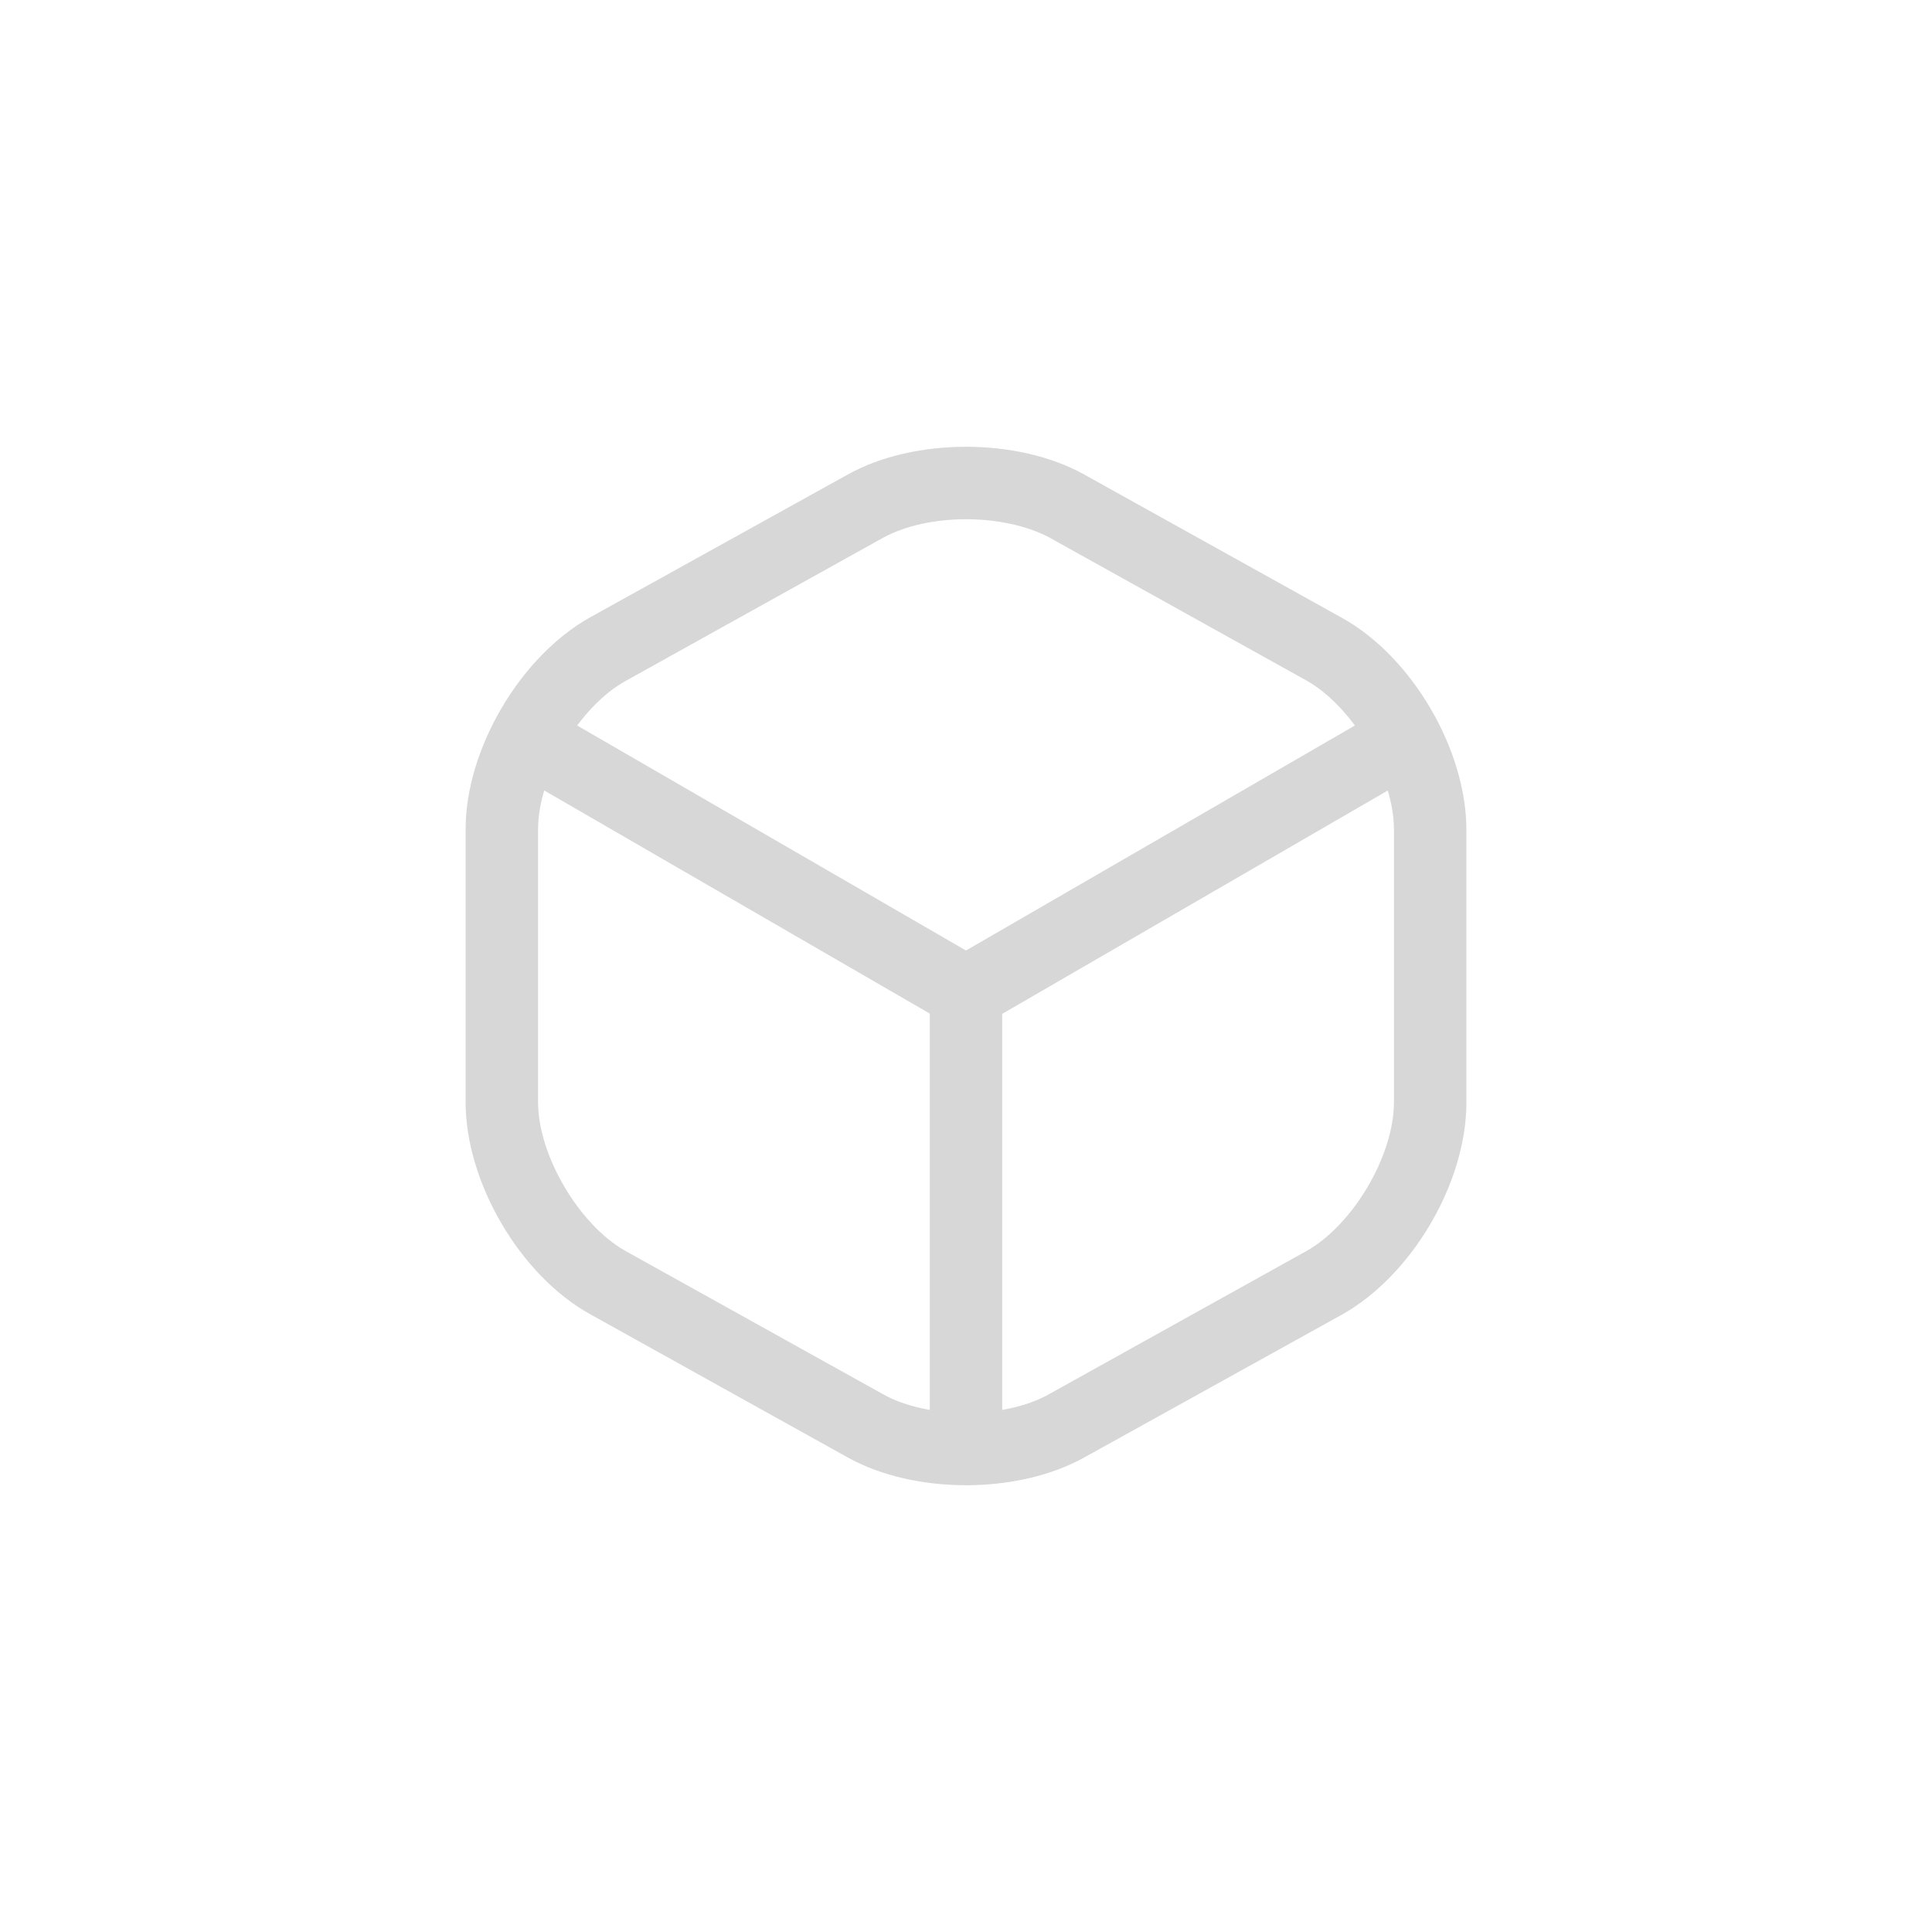
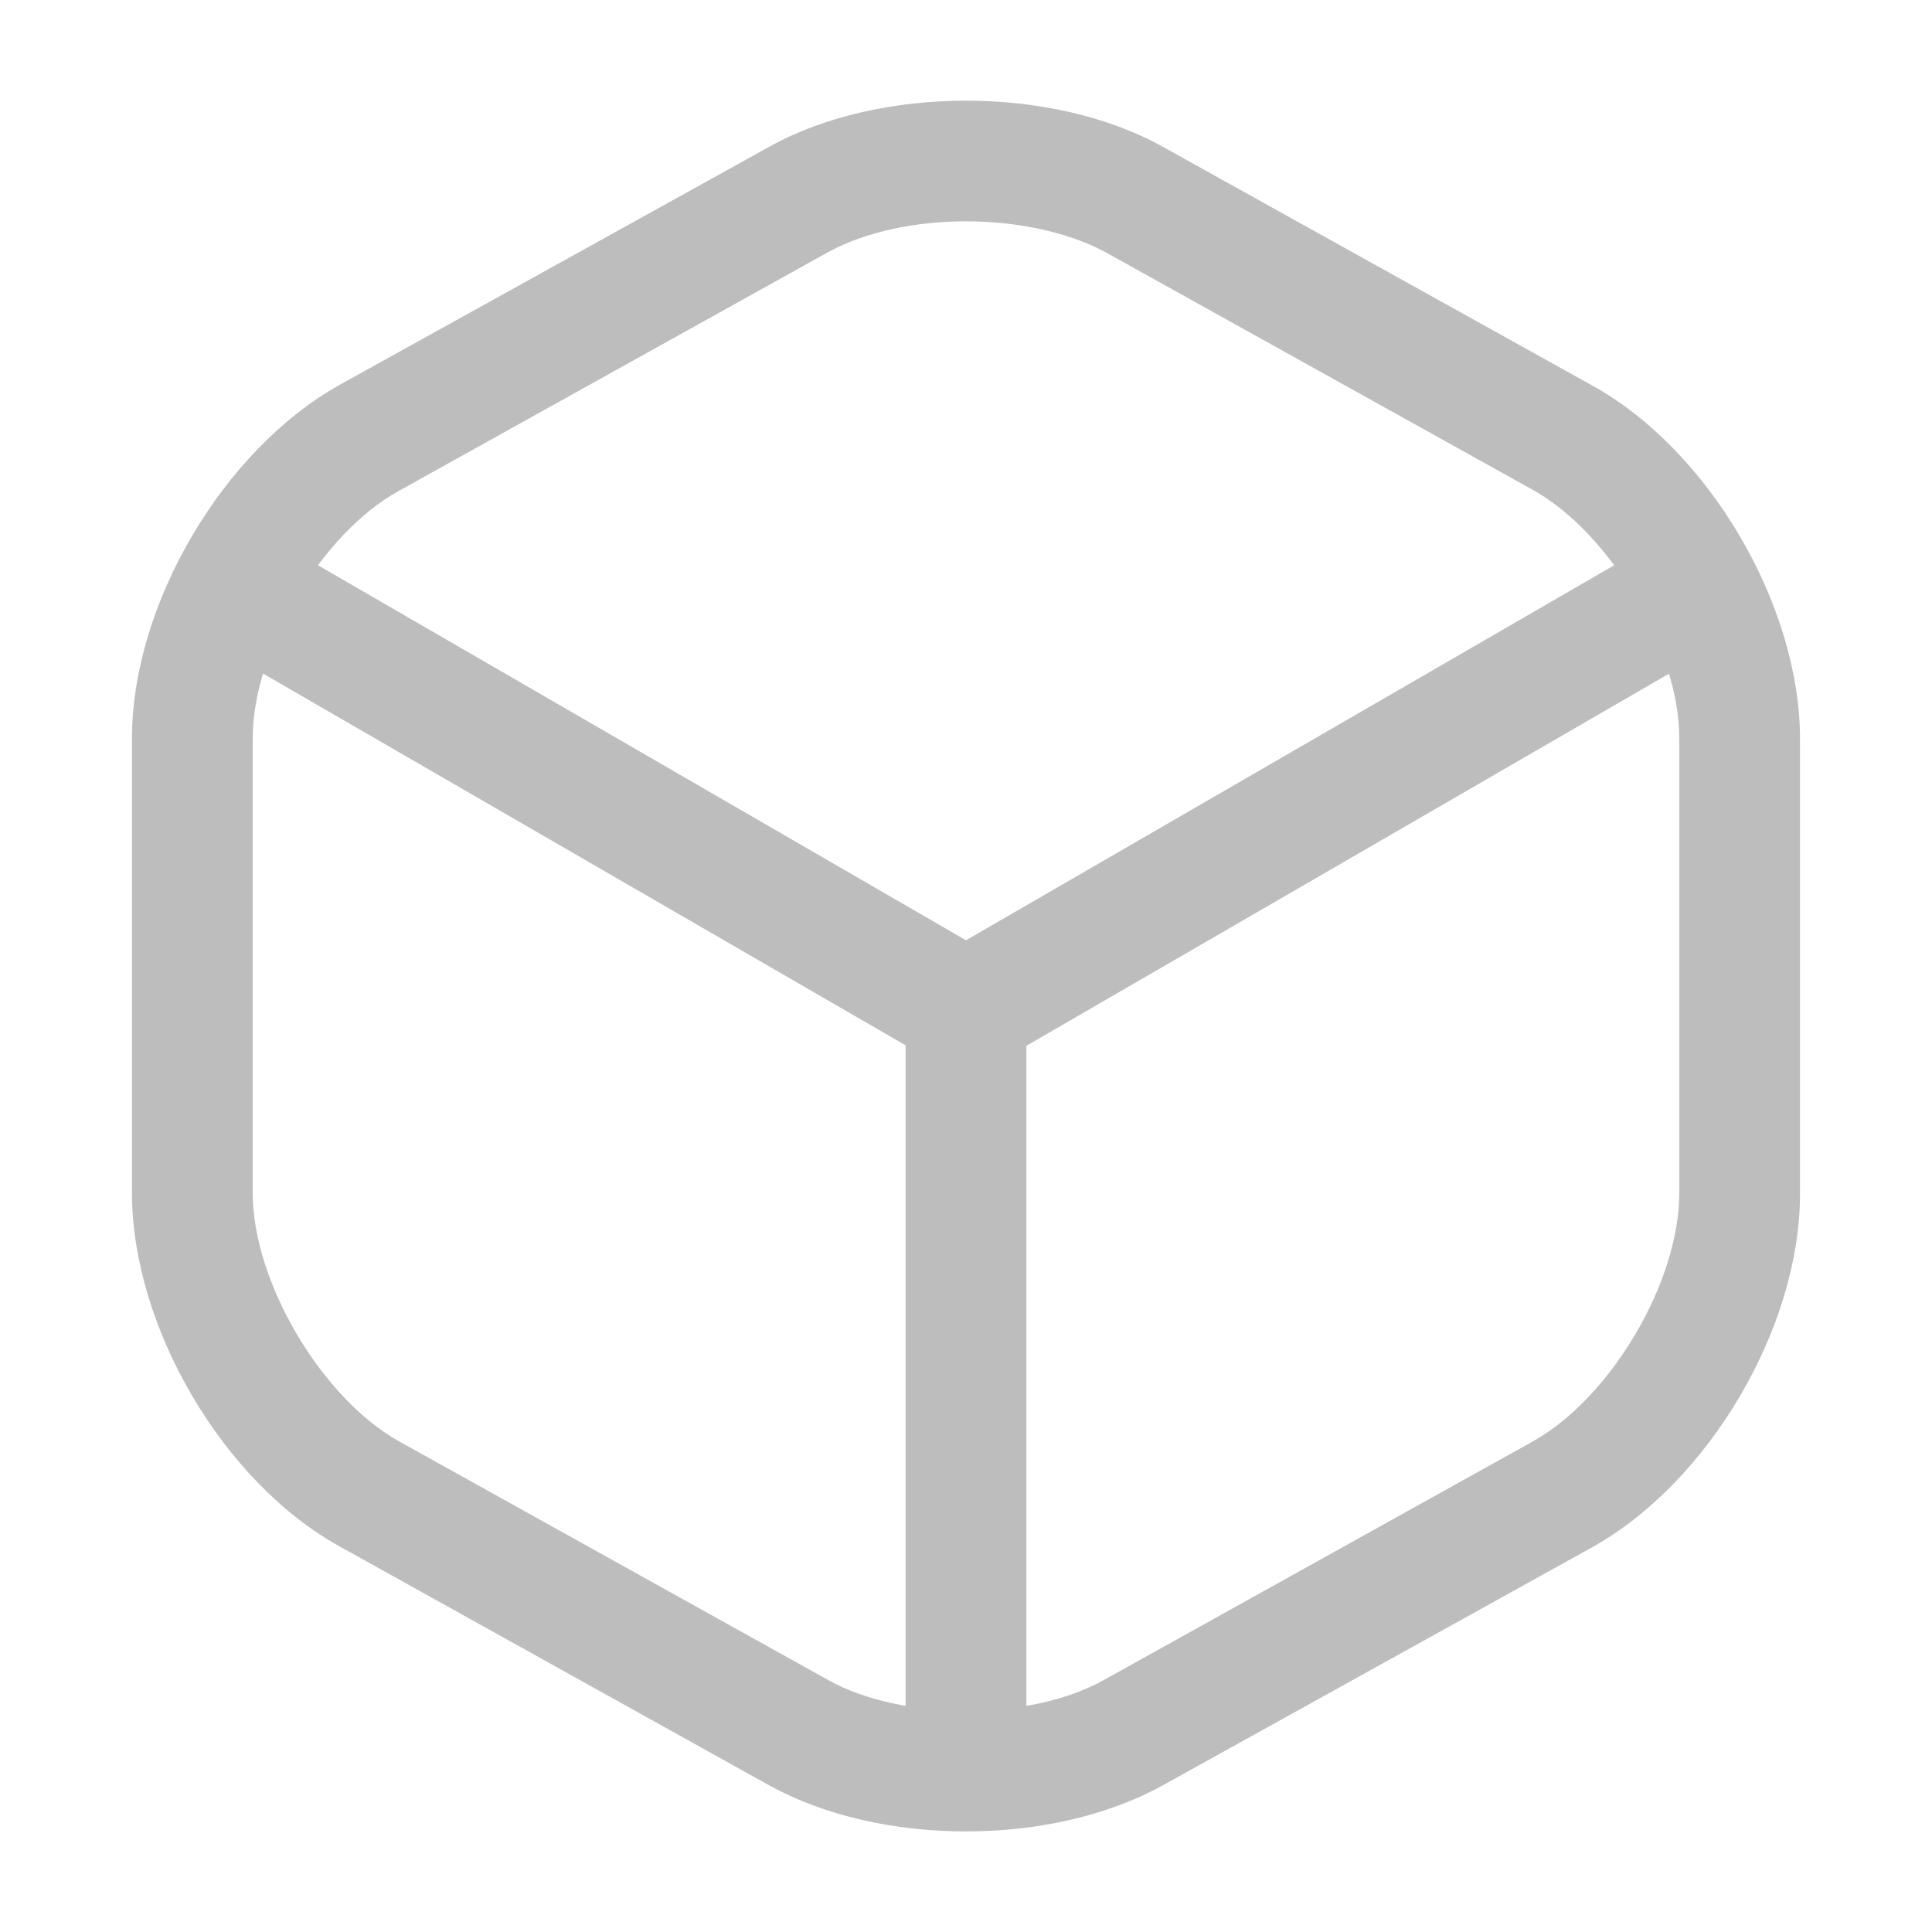
- <svg xmlns="http://www.w3.org/2000/svg" width="64" height="64" viewBox="0 0 64 64" fill="none">
-   <path d="M32 34.079C31.792 34.079 31.584 34.031 31.392 33.919L17.264 25.743C16.704 25.407 16.496 24.671 16.832 24.095C17.168 23.519 17.904 23.327 18.48 23.663L32 31.487L45.44 23.711C46.016 23.375 46.752 23.583 47.088 24.143C47.424 24.719 47.216 25.455 46.656 25.791L32.624 33.919C32.416 34.015 32.208 34.079 32 34.079Z" fill="#D7D7D7" />
-   <path d="M32 48.576C31.344 48.576 30.8 48.032 30.8 47.376V32.864C30.8 32.208 31.344 31.664 32 31.664C32.656 31.664 33.2 32.208 33.2 32.864V47.376C33.2 48.032 32.656 48.576 32 48.576Z" fill="#D7D7D7" />
-   <path d="M32 49.2C30.592 49.2 29.2 48.896 28.096 48.288L19.552 43.536C17.232 42.256 15.424 39.168 15.424 36.512V27.472C15.424 24.816 17.232 21.744 19.552 20.448L28.096 15.712C30.288 14.496 33.712 14.496 35.904 15.712L44.448 20.464C46.768 21.744 48.576 24.832 48.576 27.488V36.528C48.576 39.184 46.768 42.256 44.448 43.552L35.904 48.288C34.8 48.896 33.408 49.2 32 49.2ZM32 17.2C30.992 17.2 30 17.408 29.264 17.808L20.72 22.56C19.184 23.408 17.824 25.712 17.824 27.472V36.512C17.824 38.272 19.184 40.576 20.72 41.44L29.264 46.192C30.72 47.008 33.28 47.008 34.736 46.192L43.28 41.44C44.816 40.576 46.176 38.288 46.176 36.512V27.472C46.176 25.712 44.816 23.408 43.28 22.544L34.736 17.792C34 17.408 33.008 17.2 32 17.2Z" fill="#D7D7D7" />
+ <svg xmlns="http://www.w3.org/2000/svg" width="16" height="16" viewBox="0 0 16 16" fill="none">
+   <path d="M8 8.867C7.913 8.867 7.827 8.847 7.747 8.8L1.86 5.394C1.627 5.254 1.54 4.947 1.68 4.707C1.82 4.467 2.127 4.387 2.367 4.527L8 7.787L13.6 4.547C13.84 4.407 14.147 4.494 14.287 4.727C14.427 4.967 14.34 5.274 14.107 5.414L8.26 8.8C8.173 8.84 8.087 8.867 8 8.867Z" fill="#BDBDBD" />
+   <path d="M8 14.906C7.727 14.906 7.5 14.68 7.5 14.406V8.36C7.5 8.087 7.727 7.86 8 7.86C8.273 7.86 8.5 8.087 8.5 8.36V14.406C8.5 14.68 8.273 14.906 8 14.906Z" fill="#BDBDBD" />
+   <path d="M8 15.167C7.413 15.167 6.833 15.04 6.373 14.787L2.813 12.807C1.847 12.274 1.093 10.987 1.093 9.88V6.114C1.093 5.007 1.847 3.727 2.813 3.187L6.373 1.214C7.287 0.707 8.713 0.707 9.627 1.214L13.187 3.193C14.153 3.727 14.907 5.013 14.907 6.12V9.887C14.907 10.993 14.153 12.274 13.187 12.813L9.627 14.787C9.167 15.04 8.587 15.167 8 15.167ZM8 1.833C7.58 1.833 7.167 1.92 6.86 2.087L3.3 4.067C2.66 4.42 2.093 5.38 2.093 6.114V9.88C2.093 10.614 2.66 11.573 3.3 11.934L6.86 13.914C7.467 14.254 8.533 14.254 9.14 13.914L12.7 11.934C13.34 11.573 13.907 10.62 13.907 9.88V6.114C13.907 5.38 13.34 4.42 12.7 4.06L9.14 2.08C8.833 1.92 8.42 1.833 8 1.833Z" fill="#BDBDBD" />
</svg>
